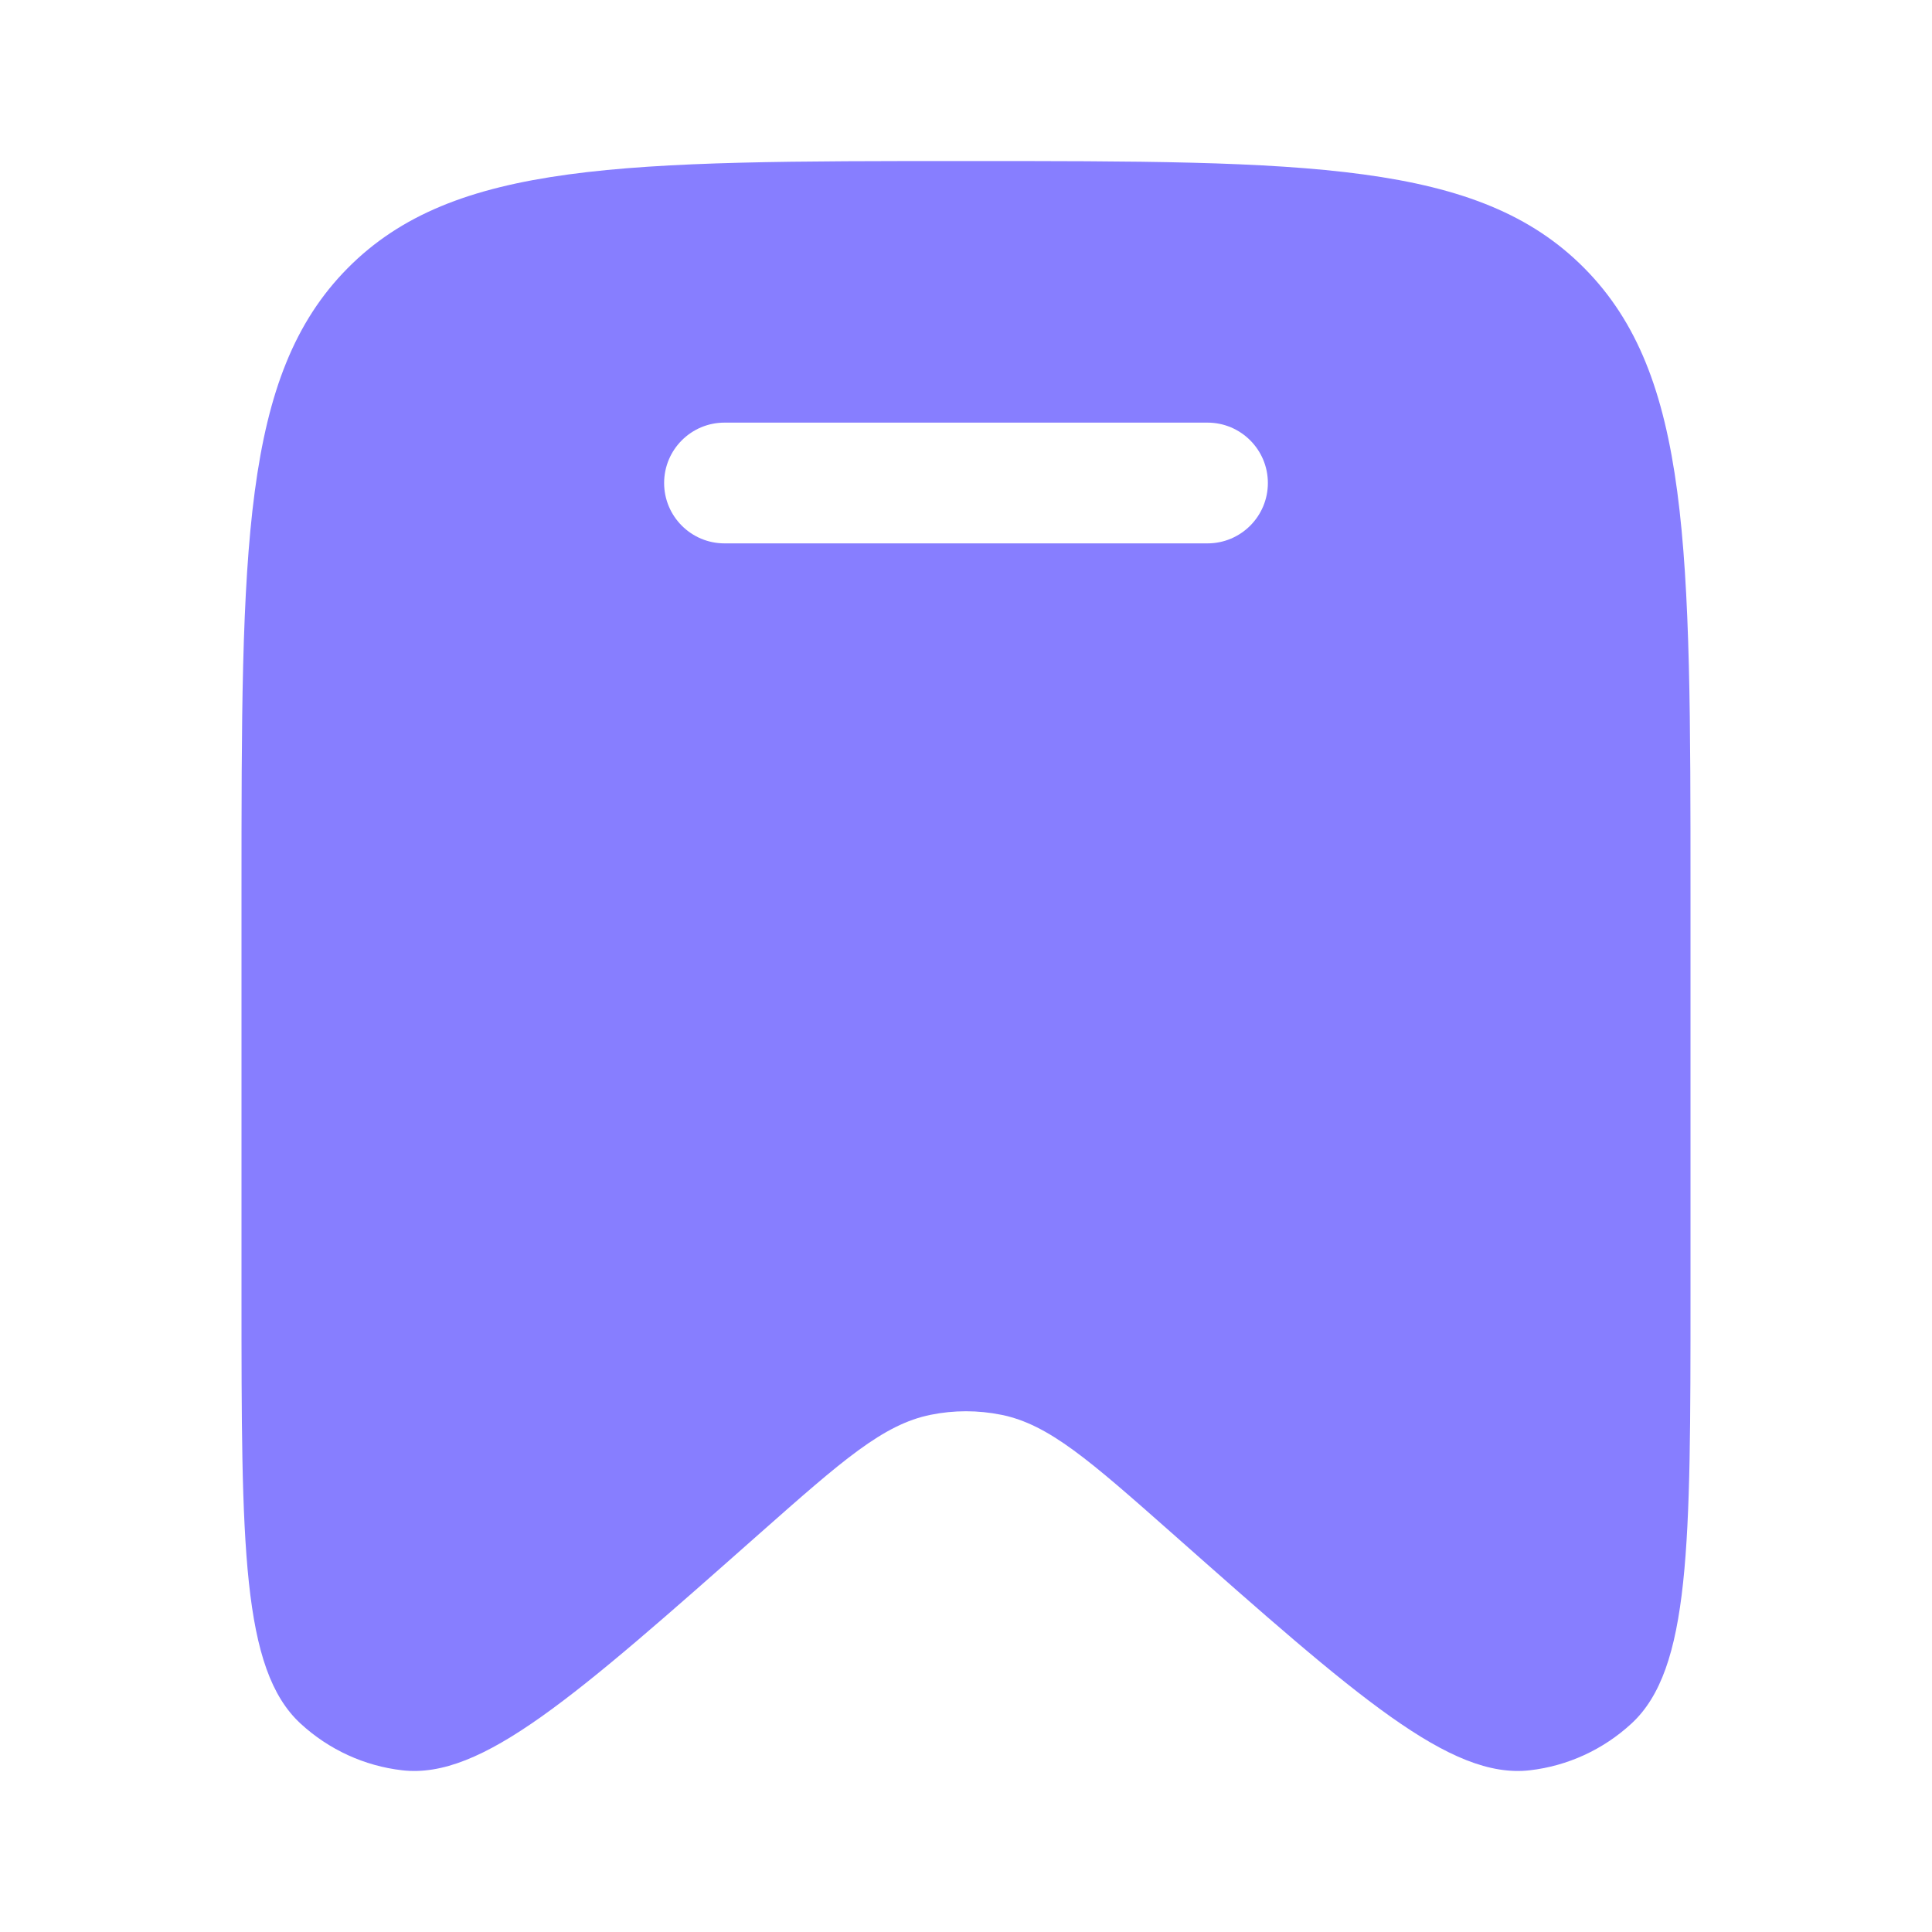
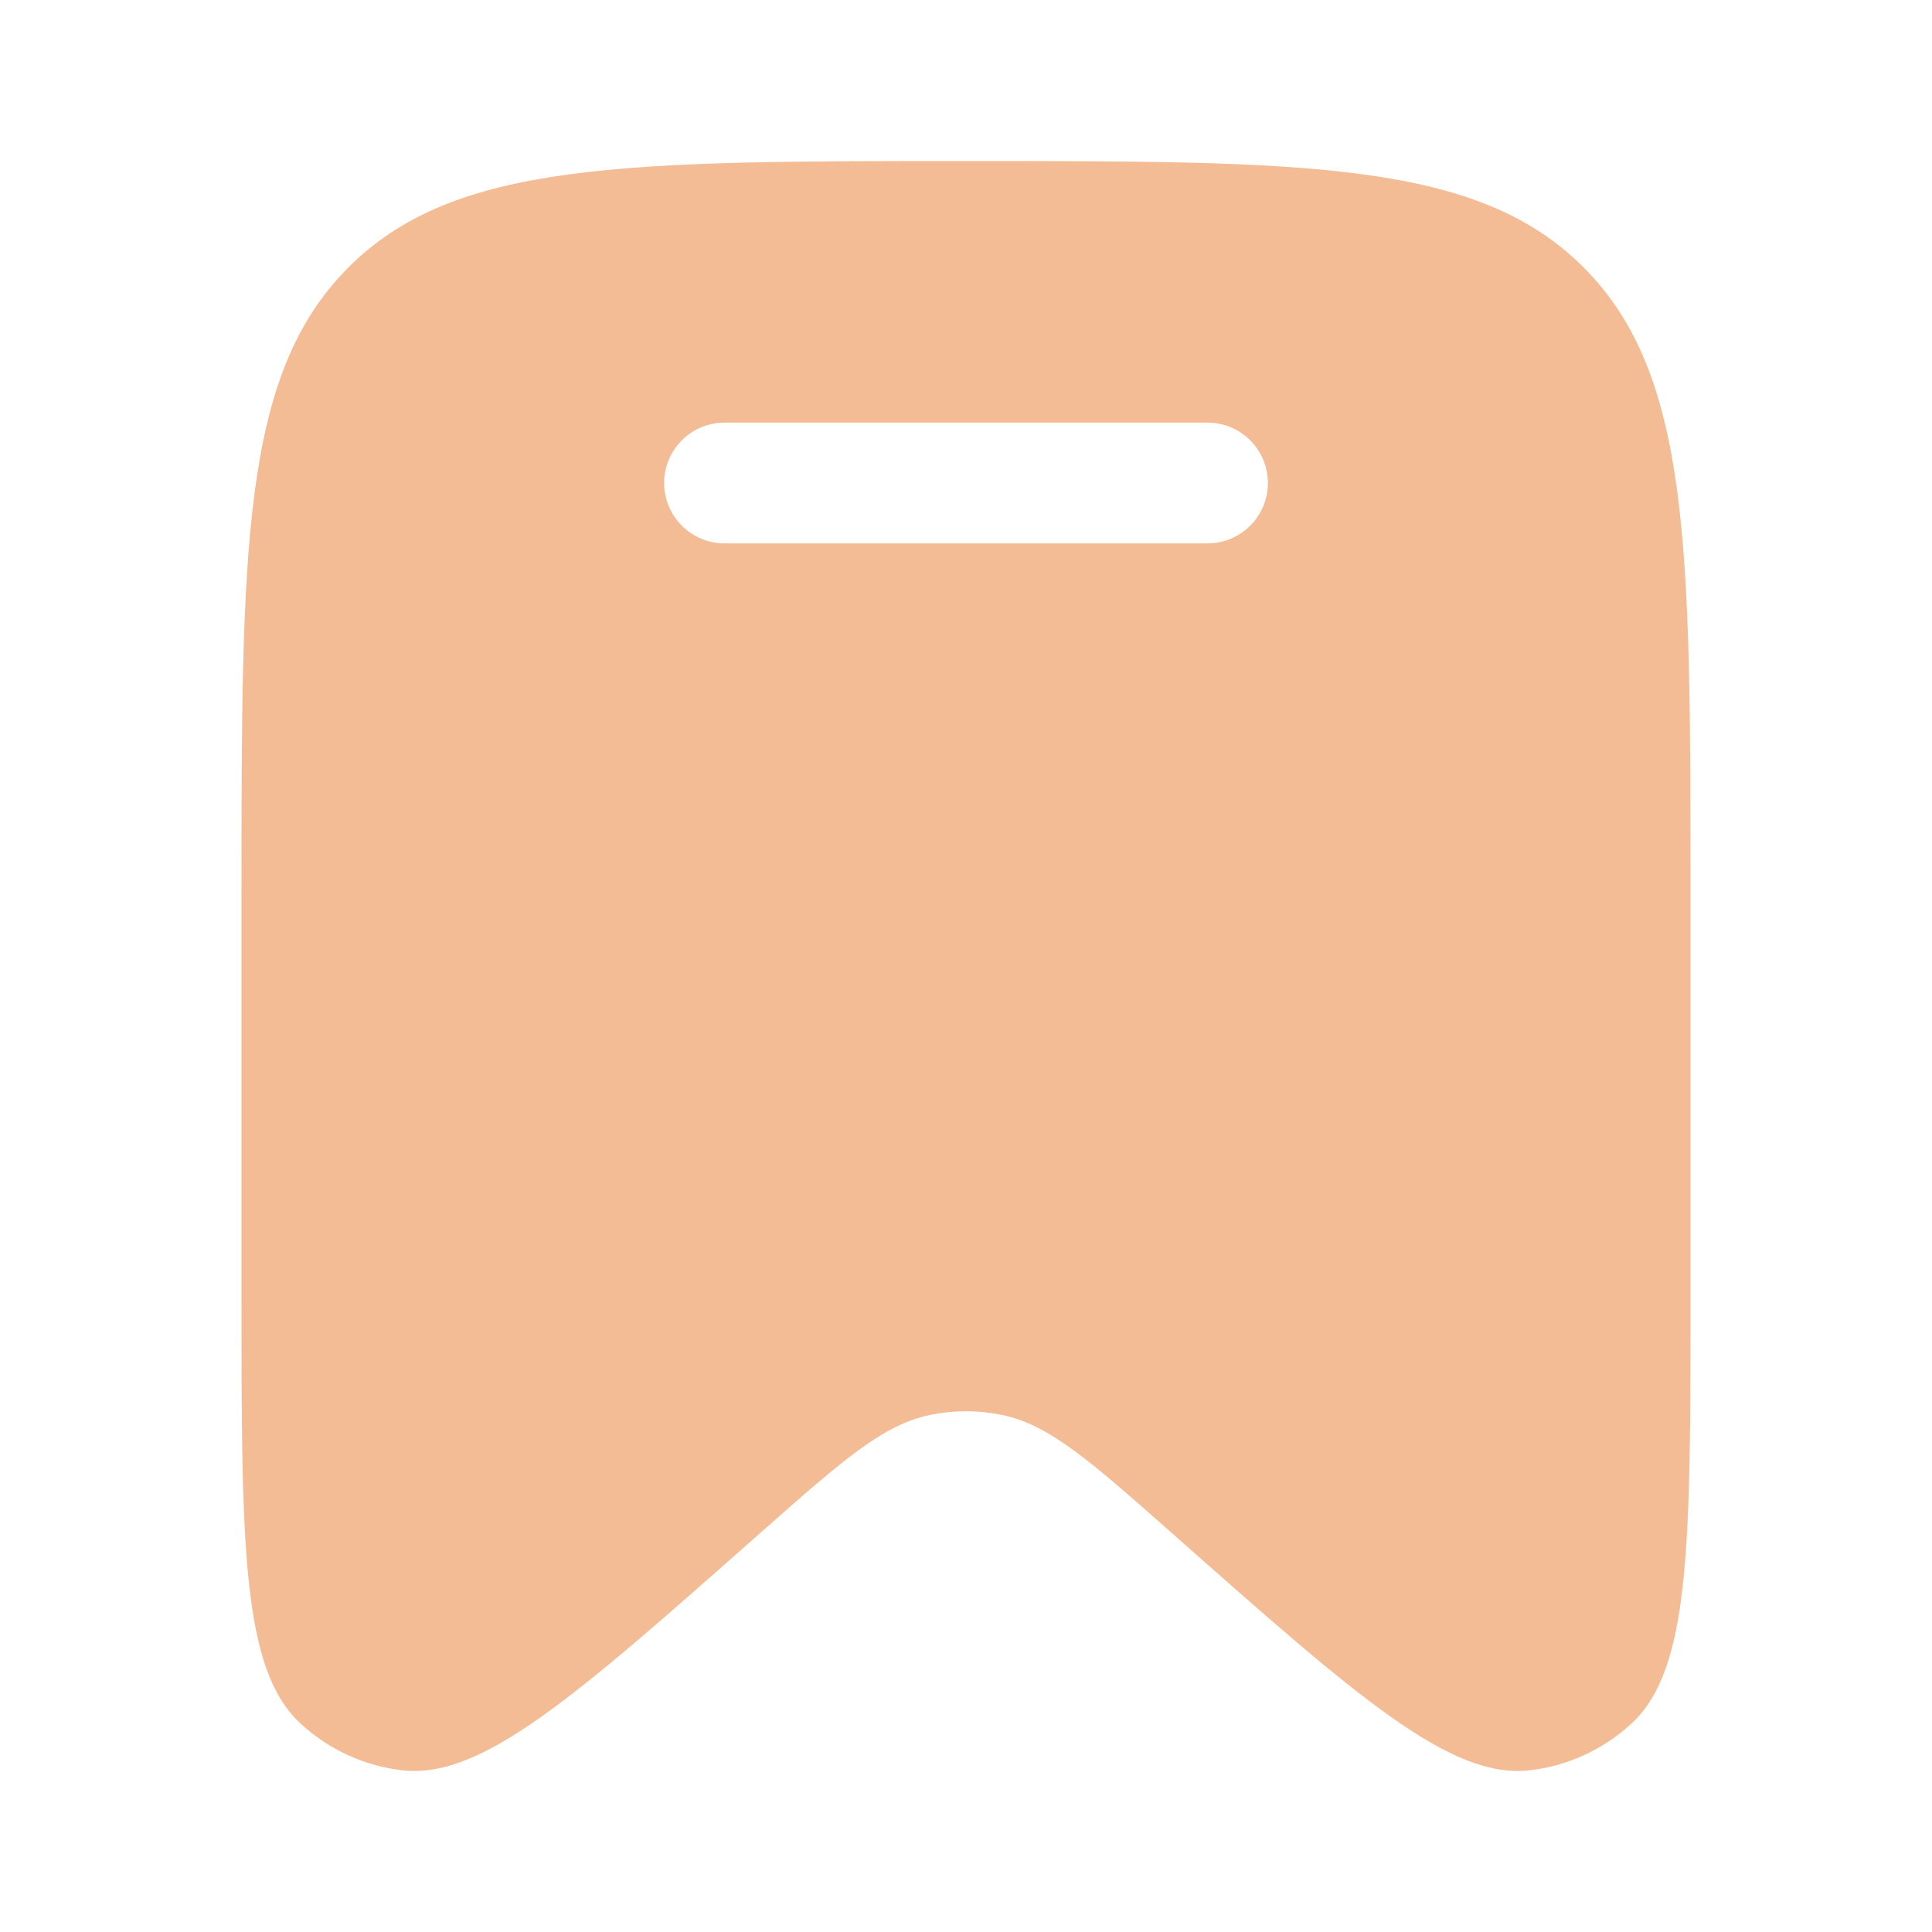
<svg xmlns="http://www.w3.org/2000/svg" width="20" height="20" viewBox="0 0 20 20" fill="none">
-   <path fill-rule="evenodd" clip-rule="evenodd" d="M17.5 9.248V13.409C17.5 15.989 17.5 17.28 16.888 17.843C16.596 18.112 16.228 18.281 15.836 18.326C15.013 18.42 14.053 17.571 12.132 15.871C11.282 15.12 10.858 14.745 10.366 14.646C10.124 14.597 9.875 14.597 9.634 14.646C9.142 14.745 8.718 15.12 7.868 15.871C5.947 17.571 4.987 18.42 4.164 18.326C3.772 18.281 3.404 18.112 3.112 17.843C2.5 17.28 2.5 15.989 2.5 13.409V9.248C2.5 5.674 2.5 3.887 3.598 2.777C4.697 1.667 6.464 1.667 10 1.667C13.536 1.667 15.303 1.667 16.402 2.777C17.5 3.887 17.5 5.674 17.5 9.248ZM6.875 5C6.875 4.655 7.155 4.375 7.5 4.375H12.5C12.845 4.375 13.125 4.655 13.125 5C13.125 5.345 12.845 5.625 12.5 5.625H7.5C7.155 5.625 6.875 5.345 6.875 5Z" fill="#877EFF" />
+   <path fill-rule="evenodd" clip-rule="evenodd" d="M17.5 9.248V13.409C17.5 15.989 17.5 17.28 16.888 17.843C16.596 18.112 16.228 18.281 15.836 18.326C15.013 18.42 14.053 17.571 12.132 15.871C11.282 15.12 10.858 14.745 10.366 14.646C10.124 14.597 9.875 14.597 9.634 14.646C9.142 14.745 8.718 15.12 7.868 15.871C5.947 17.571 4.987 18.42 4.164 18.326C3.772 18.281 3.404 18.112 3.112 17.843C2.5 17.28 2.5 15.989 2.5 13.409V9.248C2.5 5.674 2.5 3.887 3.598 2.777C4.697 1.667 6.464 1.667 10 1.667C13.536 1.667 15.303 1.667 16.402 2.777C17.5 3.887 17.5 5.674 17.5 9.248ZM6.875 5C6.875 4.655 7.155 4.375 7.5 4.375H12.5C12.845 4.375 13.125 4.655 13.125 5C13.125 5.345 12.845 5.625 12.5 5.625H7.5C7.155 5.625 6.875 5.345 6.875 5Z" fill="#f4bc94" />
</svg>
